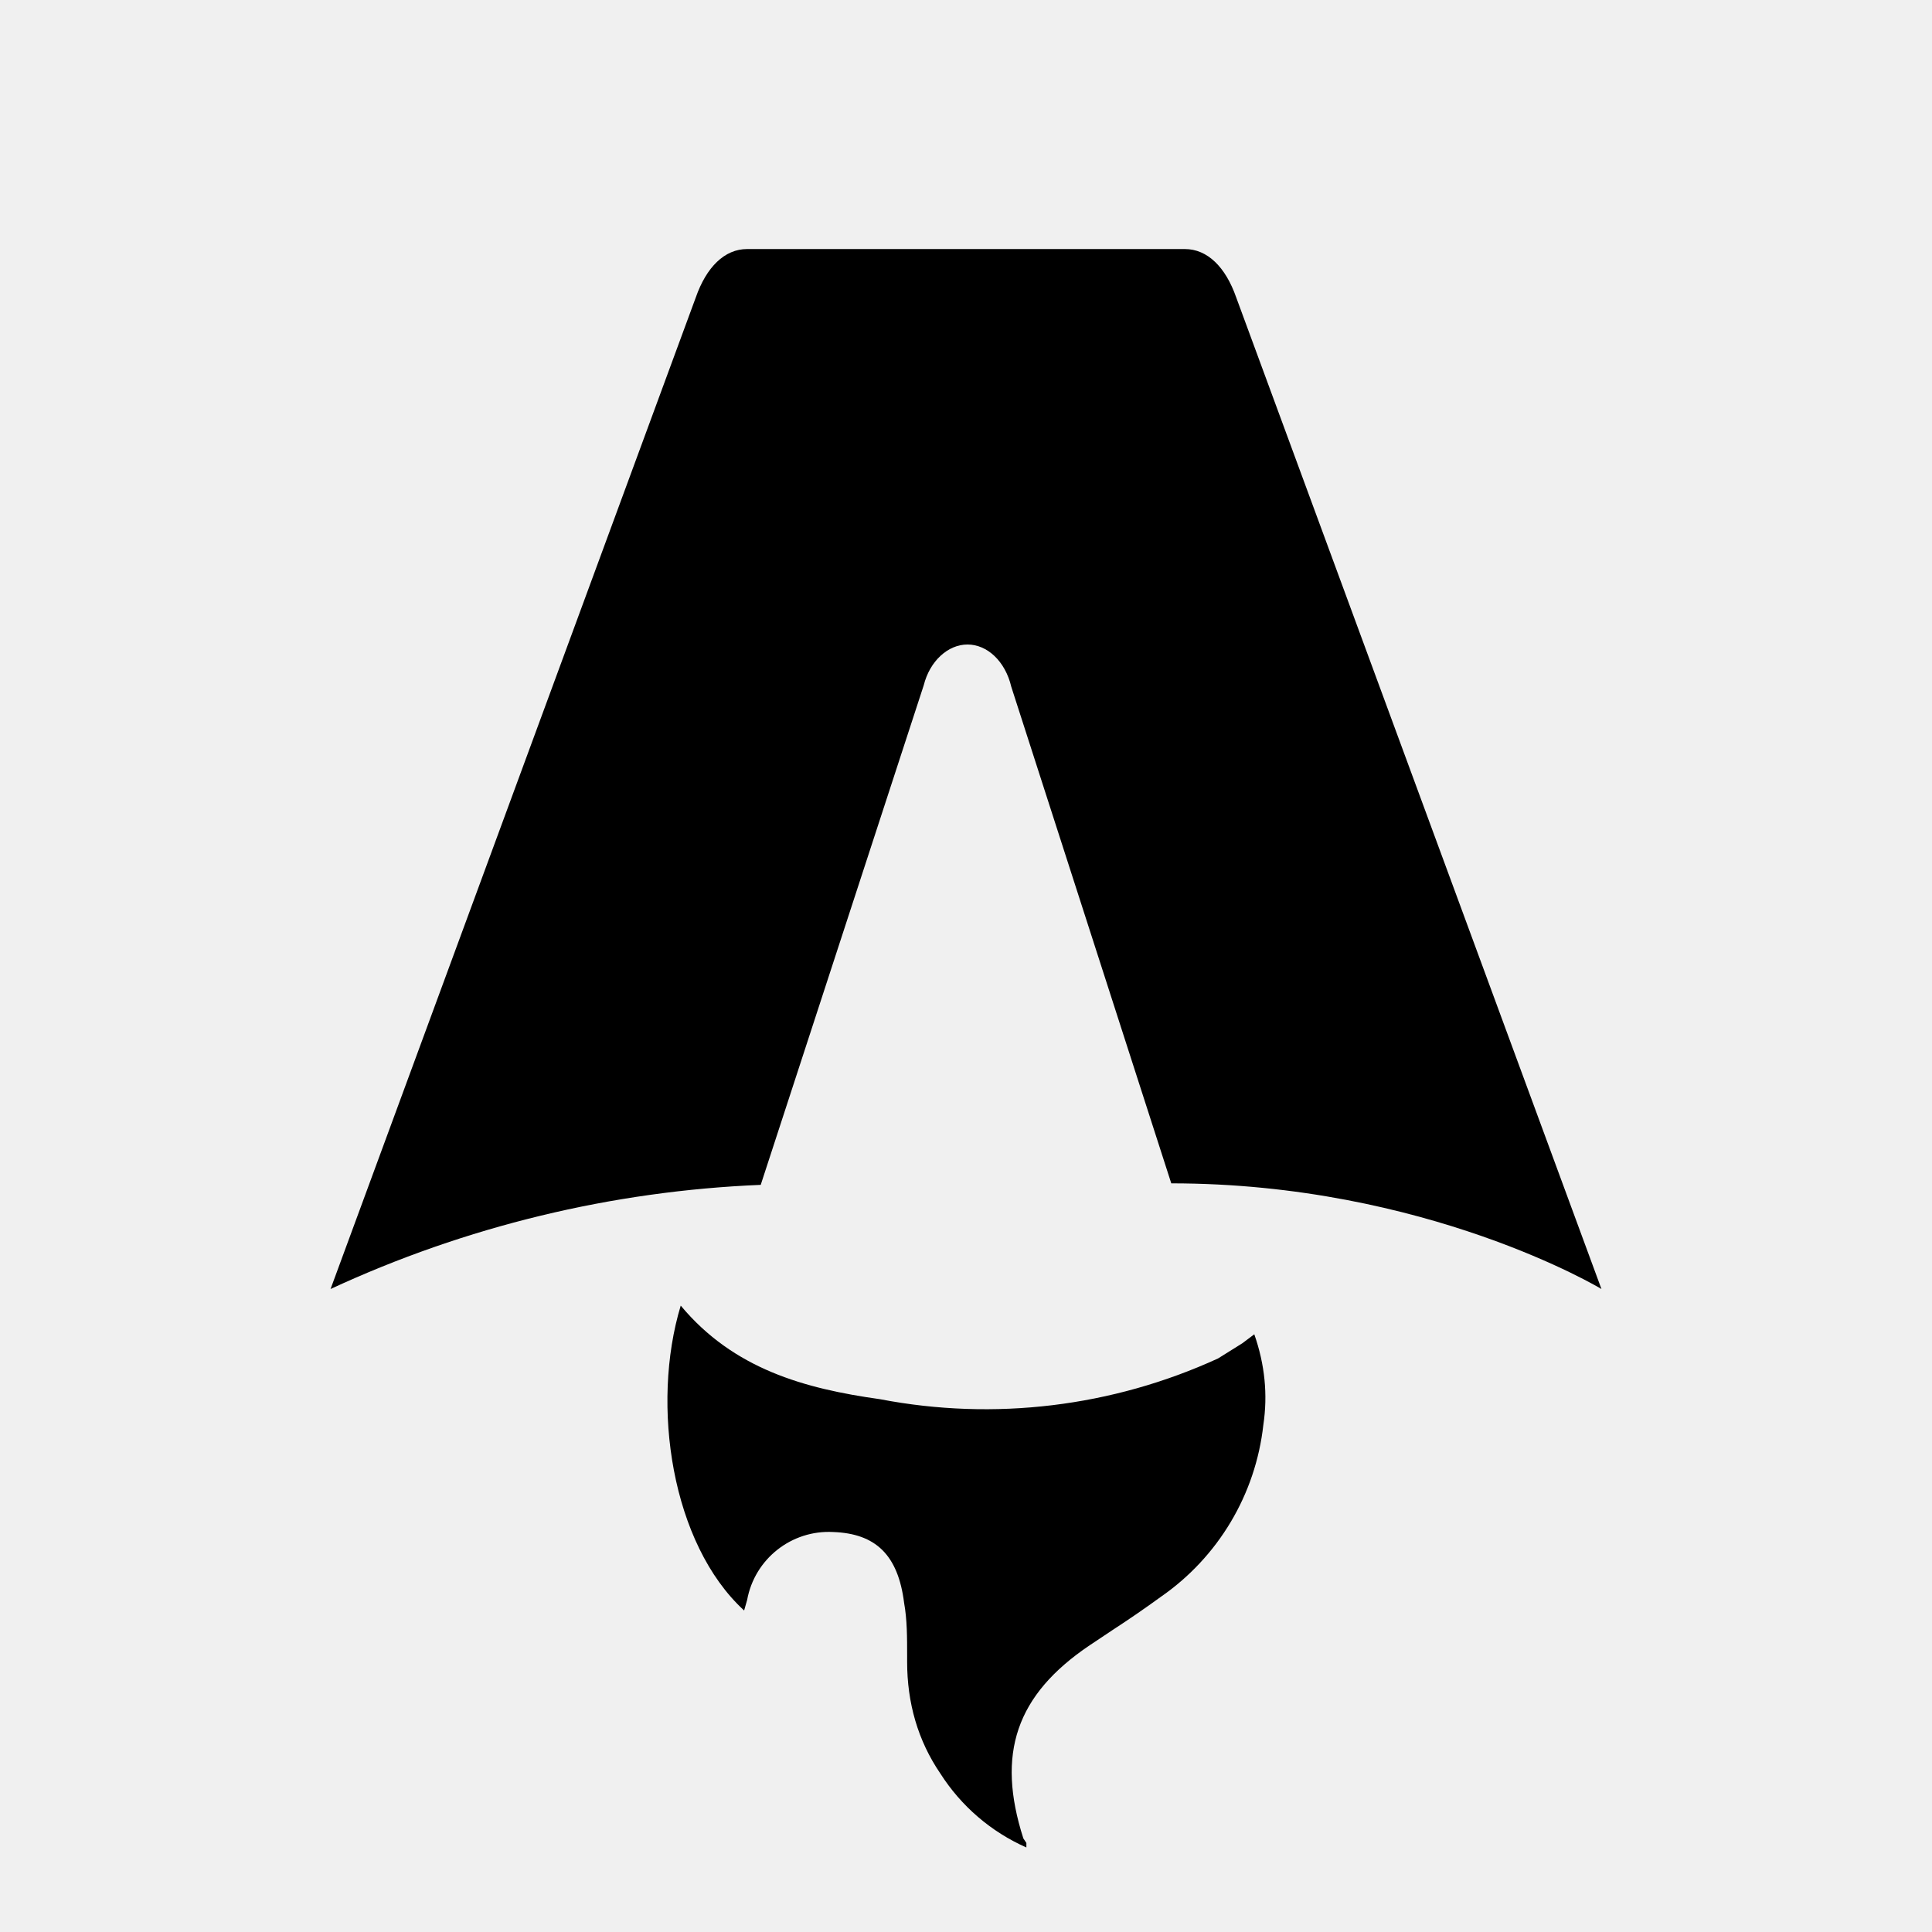
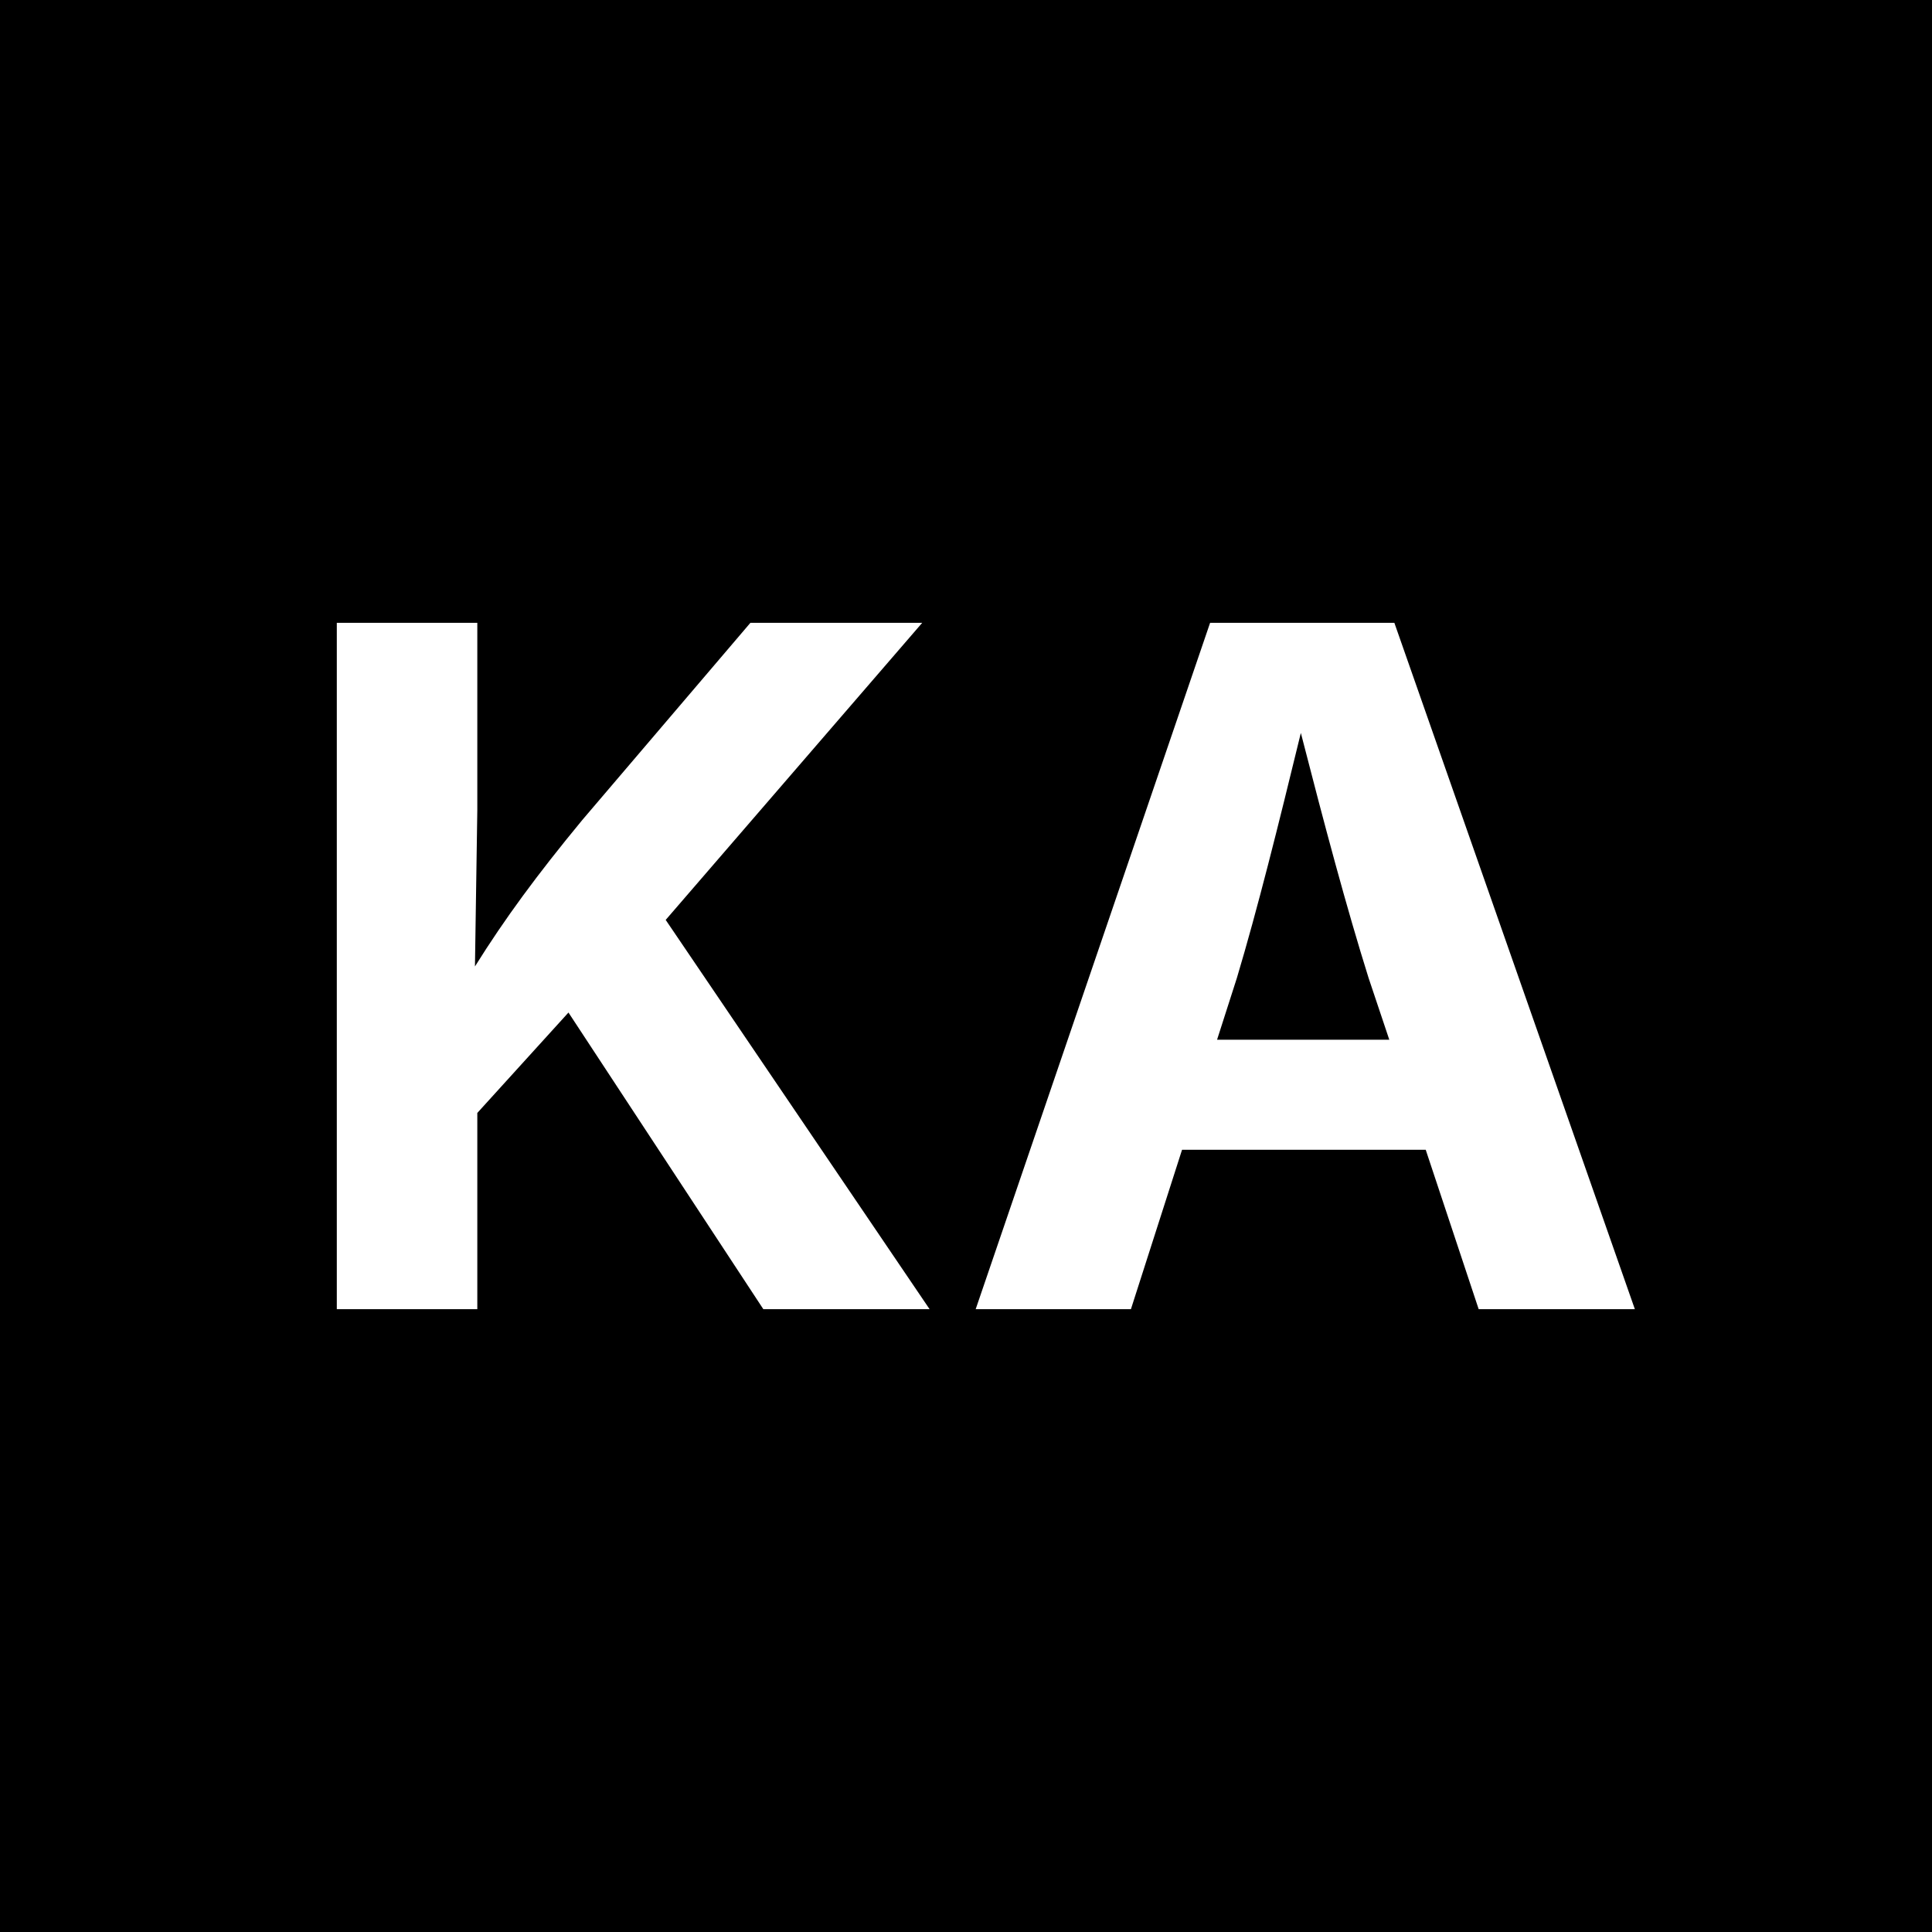
- <svg xmlns="http://www.w3.org/2000/svg" fill="none" viewBox="0 0 128 128">
-   <path d="M50.4 78.5a75.1 75.1 0 0 0-28.5 6.9l24.2-65.7c.7-2 1.9-3.2 3.4-3.2h29c1.5 0 2.7 1.2 3.4 3.2l24.2 65.7s-11.6-7-28.5-7L67 45.5c-.4-1.7-1.6-2.8-2.9-2.8-1.3 0-2.5 1.1-2.9 2.7L50.4 78.5Zm-1.1 28.2Zm-4.2-20.2c-2 6.6-.6 15.8 4.2 20.2a17.5 17.5 0 0 1 .2-.7 5.5 5.5 0 0 1 5.7-4.5c2.8.1 4.3 1.5 4.7 4.7.2 1.1.2 2.3.2 3.5v.4c0 2.7.7 5.2 2.2 7.4a13 13 0 0 0 5.7 4.9v-.3l-.2-.3c-1.8-5.6-.5-9.5 4.4-12.8l1.5-1a73 73 0 0 0 3.2-2.2 16 16 0 0 0 6.8-11.4c.3-2 .1-4-.6-6l-.8.6-1.6 1a37 37 0 0 1-22.4 2.7c-5-.7-9.7-2-13.2-6.2Z" />
-   <style>
-         path { fill: #000; }
-         @media (prefers-color-scheme: dark) {
-             path { fill: #FFF; }
-         }
-     </style>
+ <svg xmlns="http://www.w3.org/2000/svg" viewBox="0 0 512 512" role="img" aria-label="Kalam Archive favicon">
+   <rect width="512" height="512" fill="#000000" />
+   <text x="50%" y="50%" fill="#ffffff" font-family="Inter, Arial, Helvetica, sans-serif" font-size="250" font-weight="700" text-anchor="middle" dominant-baseline="central">KA</text>
</svg>
